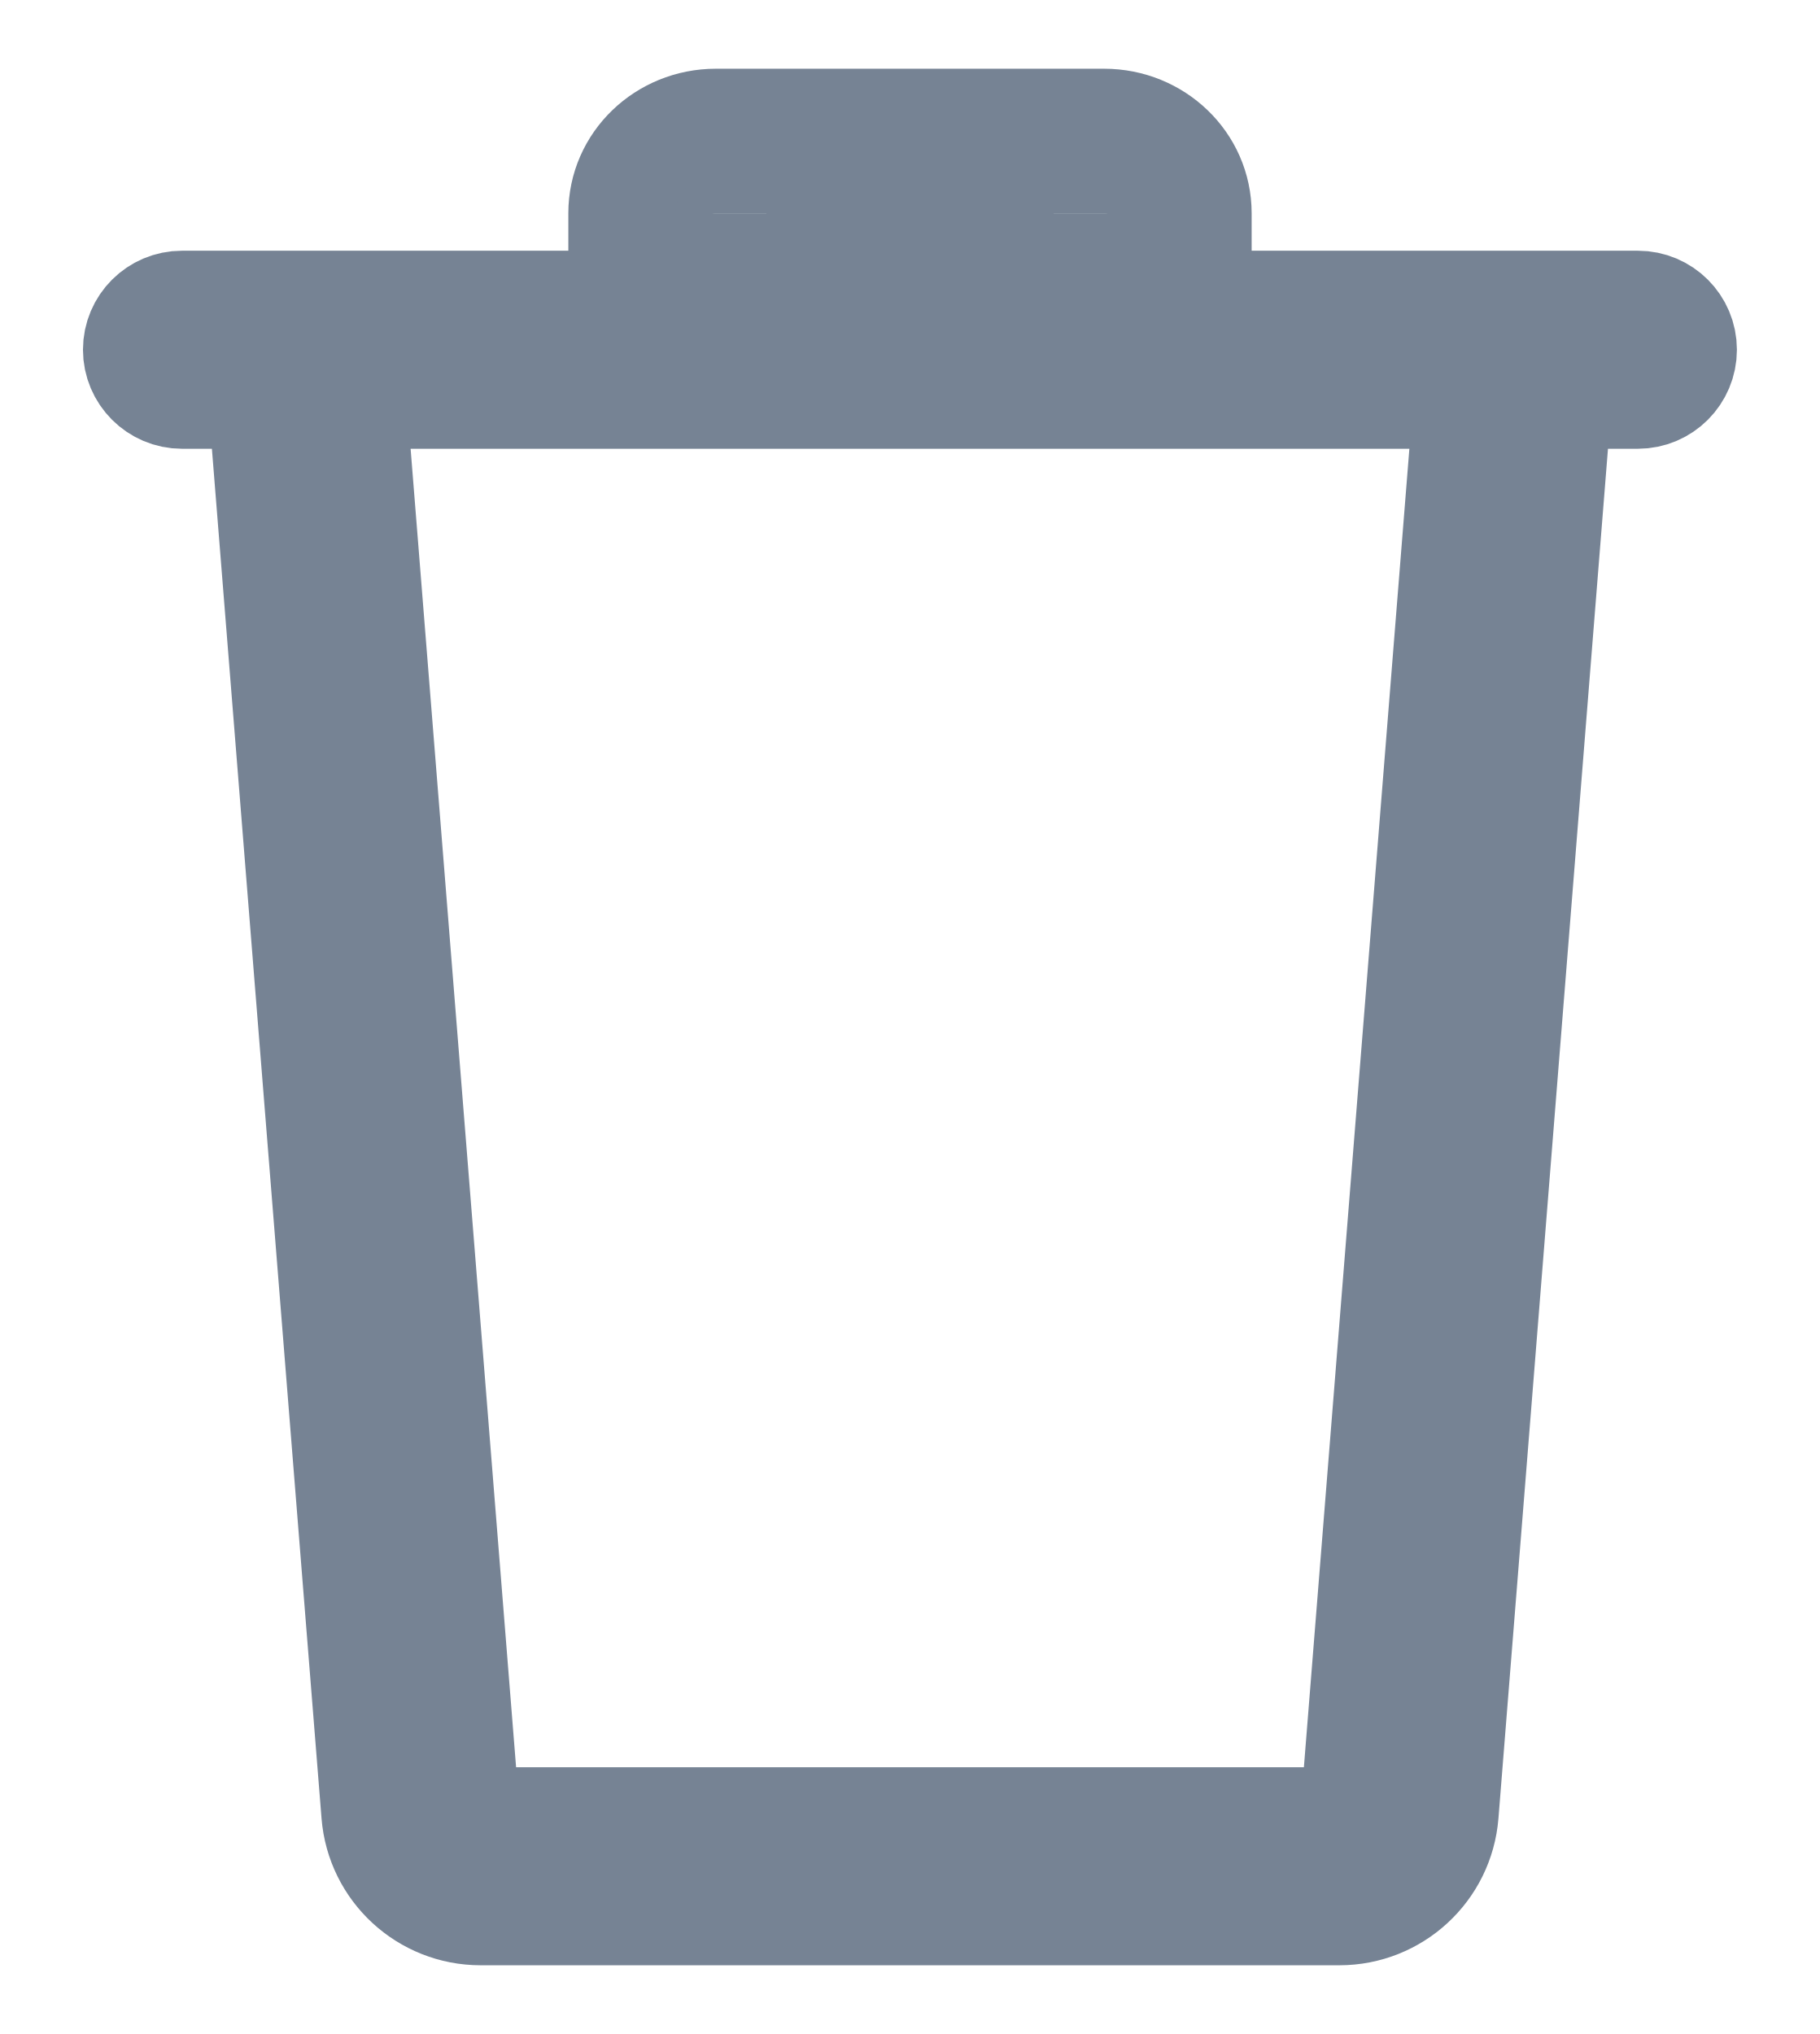
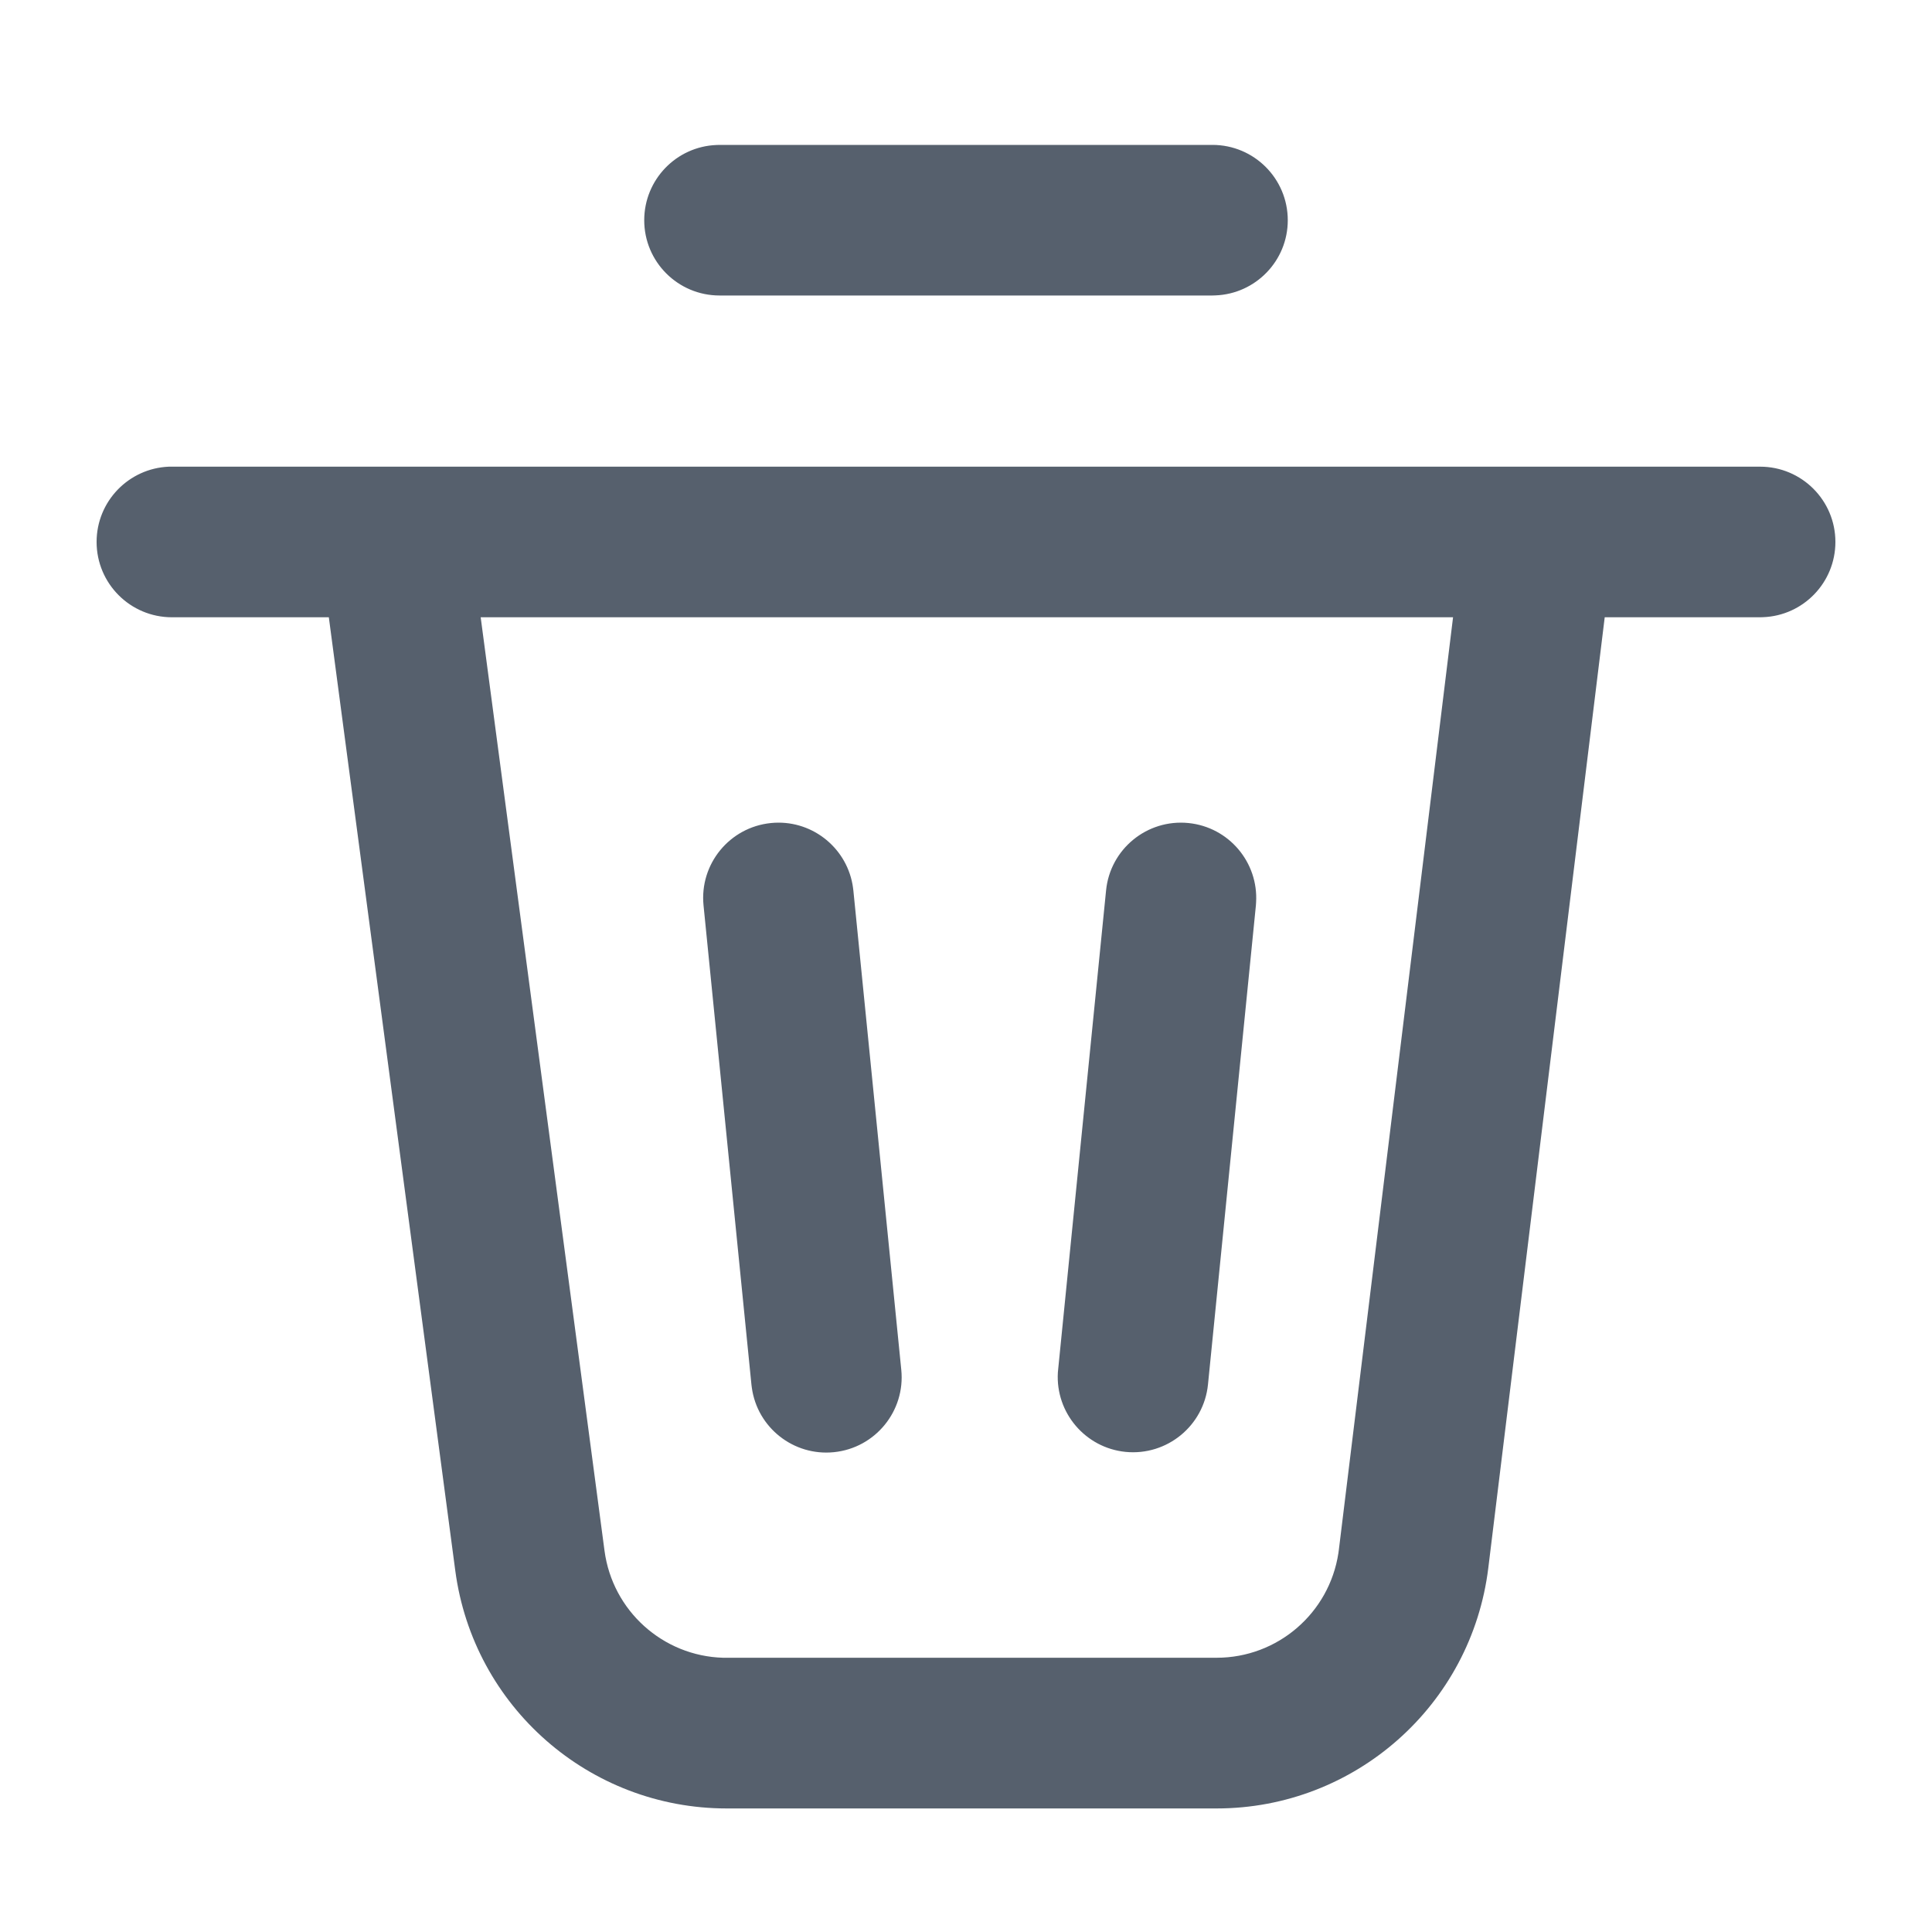
- <svg xmlns="http://www.w3.org/2000/svg" width="17" height="19" viewBox="0 0 17 19" fill="none">
-   <path class="bucket-delete-path" d="M11.192 2.842H15.3C15.535 2.842 15.725 3.032 15.725 3.267C15.725 3.501 15.535 3.692 15.3 3.692H14.559L13.499 16.946C13.458 17.461 13.028 17.858 12.511 17.858H4.49C3.973 17.858 3.543 17.461 3.502 16.946L2.441 3.692H1.7C1.466 3.692 1.275 3.501 1.275 3.267C1.275 3.032 1.466 2.842 1.7 2.842H5.809V1.992C5.809 1.519 6.204 1.142 6.687 1.142H10.314C10.796 1.142 11.192 1.519 11.192 1.992V2.842ZM3.294 3.692L4.349 16.878C4.355 16.952 4.416 17.008 4.49 17.008H12.511C12.584 17.008 12.646 16.952 12.652 16.878L13.707 3.692H3.294ZM10.342 2.842V1.992C10.342 1.998 10.335 1.992 10.314 1.992H6.687C6.666 1.992 6.659 1.998 6.659 1.992V2.842H10.342Z" fill="#768394" stroke="#768394" />
+ <svg xmlns="http://www.w3.org/2000/svg" width="20" height="20" viewBox="0 0 20 20" fill="none">
+   <path d="M18.221 4.831C18.651 4.831 19 5.18 19 5.61C19 6.03 18.668 6.373 18.252 6.389L18.221 6.39H16.612L15.407 16.23C15.233 17.652 14.026 18.721 12.594 18.721H7.523C6.101 18.721 4.9 17.668 4.713 16.259L3.404 6.39H1.78C1.349 6.39 1 6.041 1 5.61C1 5.19 1.332 4.848 1.748 4.831L1.78 4.831H18.221ZM15.042 6.39H4.976L6.258 16.054C6.341 16.675 6.862 17.143 7.485 17.161L7.523 17.161H12.594C13.226 17.161 13.76 16.699 13.855 16.078L13.86 16.041L15.042 6.39ZM8.825 9.155L8.83 9.187L8.834 9.218L9.33 14.18C9.373 14.608 9.06 14.99 8.632 15.033C8.214 15.075 7.84 14.778 7.783 14.366L7.779 14.335L7.283 9.373C7.24 8.945 7.552 8.563 7.981 8.52C8.388 8.479 8.753 8.76 8.825 9.155ZM12.303 8.52C12.721 8.562 13.028 8.927 13.003 9.342L13.001 9.373L12.505 14.332C12.462 14.76 12.08 15.072 11.652 15.03C11.234 14.988 10.926 14.623 10.951 14.208L10.954 14.176L11.45 9.218C11.492 8.79 11.874 8.477 12.303 8.52ZM12.551 1.5C12.982 1.5 13.331 1.849 13.331 2.28C13.331 2.7 12.998 3.042 12.582 3.058L12.551 3.059H7.449C7.018 3.059 6.669 2.71 6.669 2.28C6.669 1.86 7.001 1.517 7.417 1.501L7.449 1.5H12.551Z" fill="#56606D" />
</svg>
